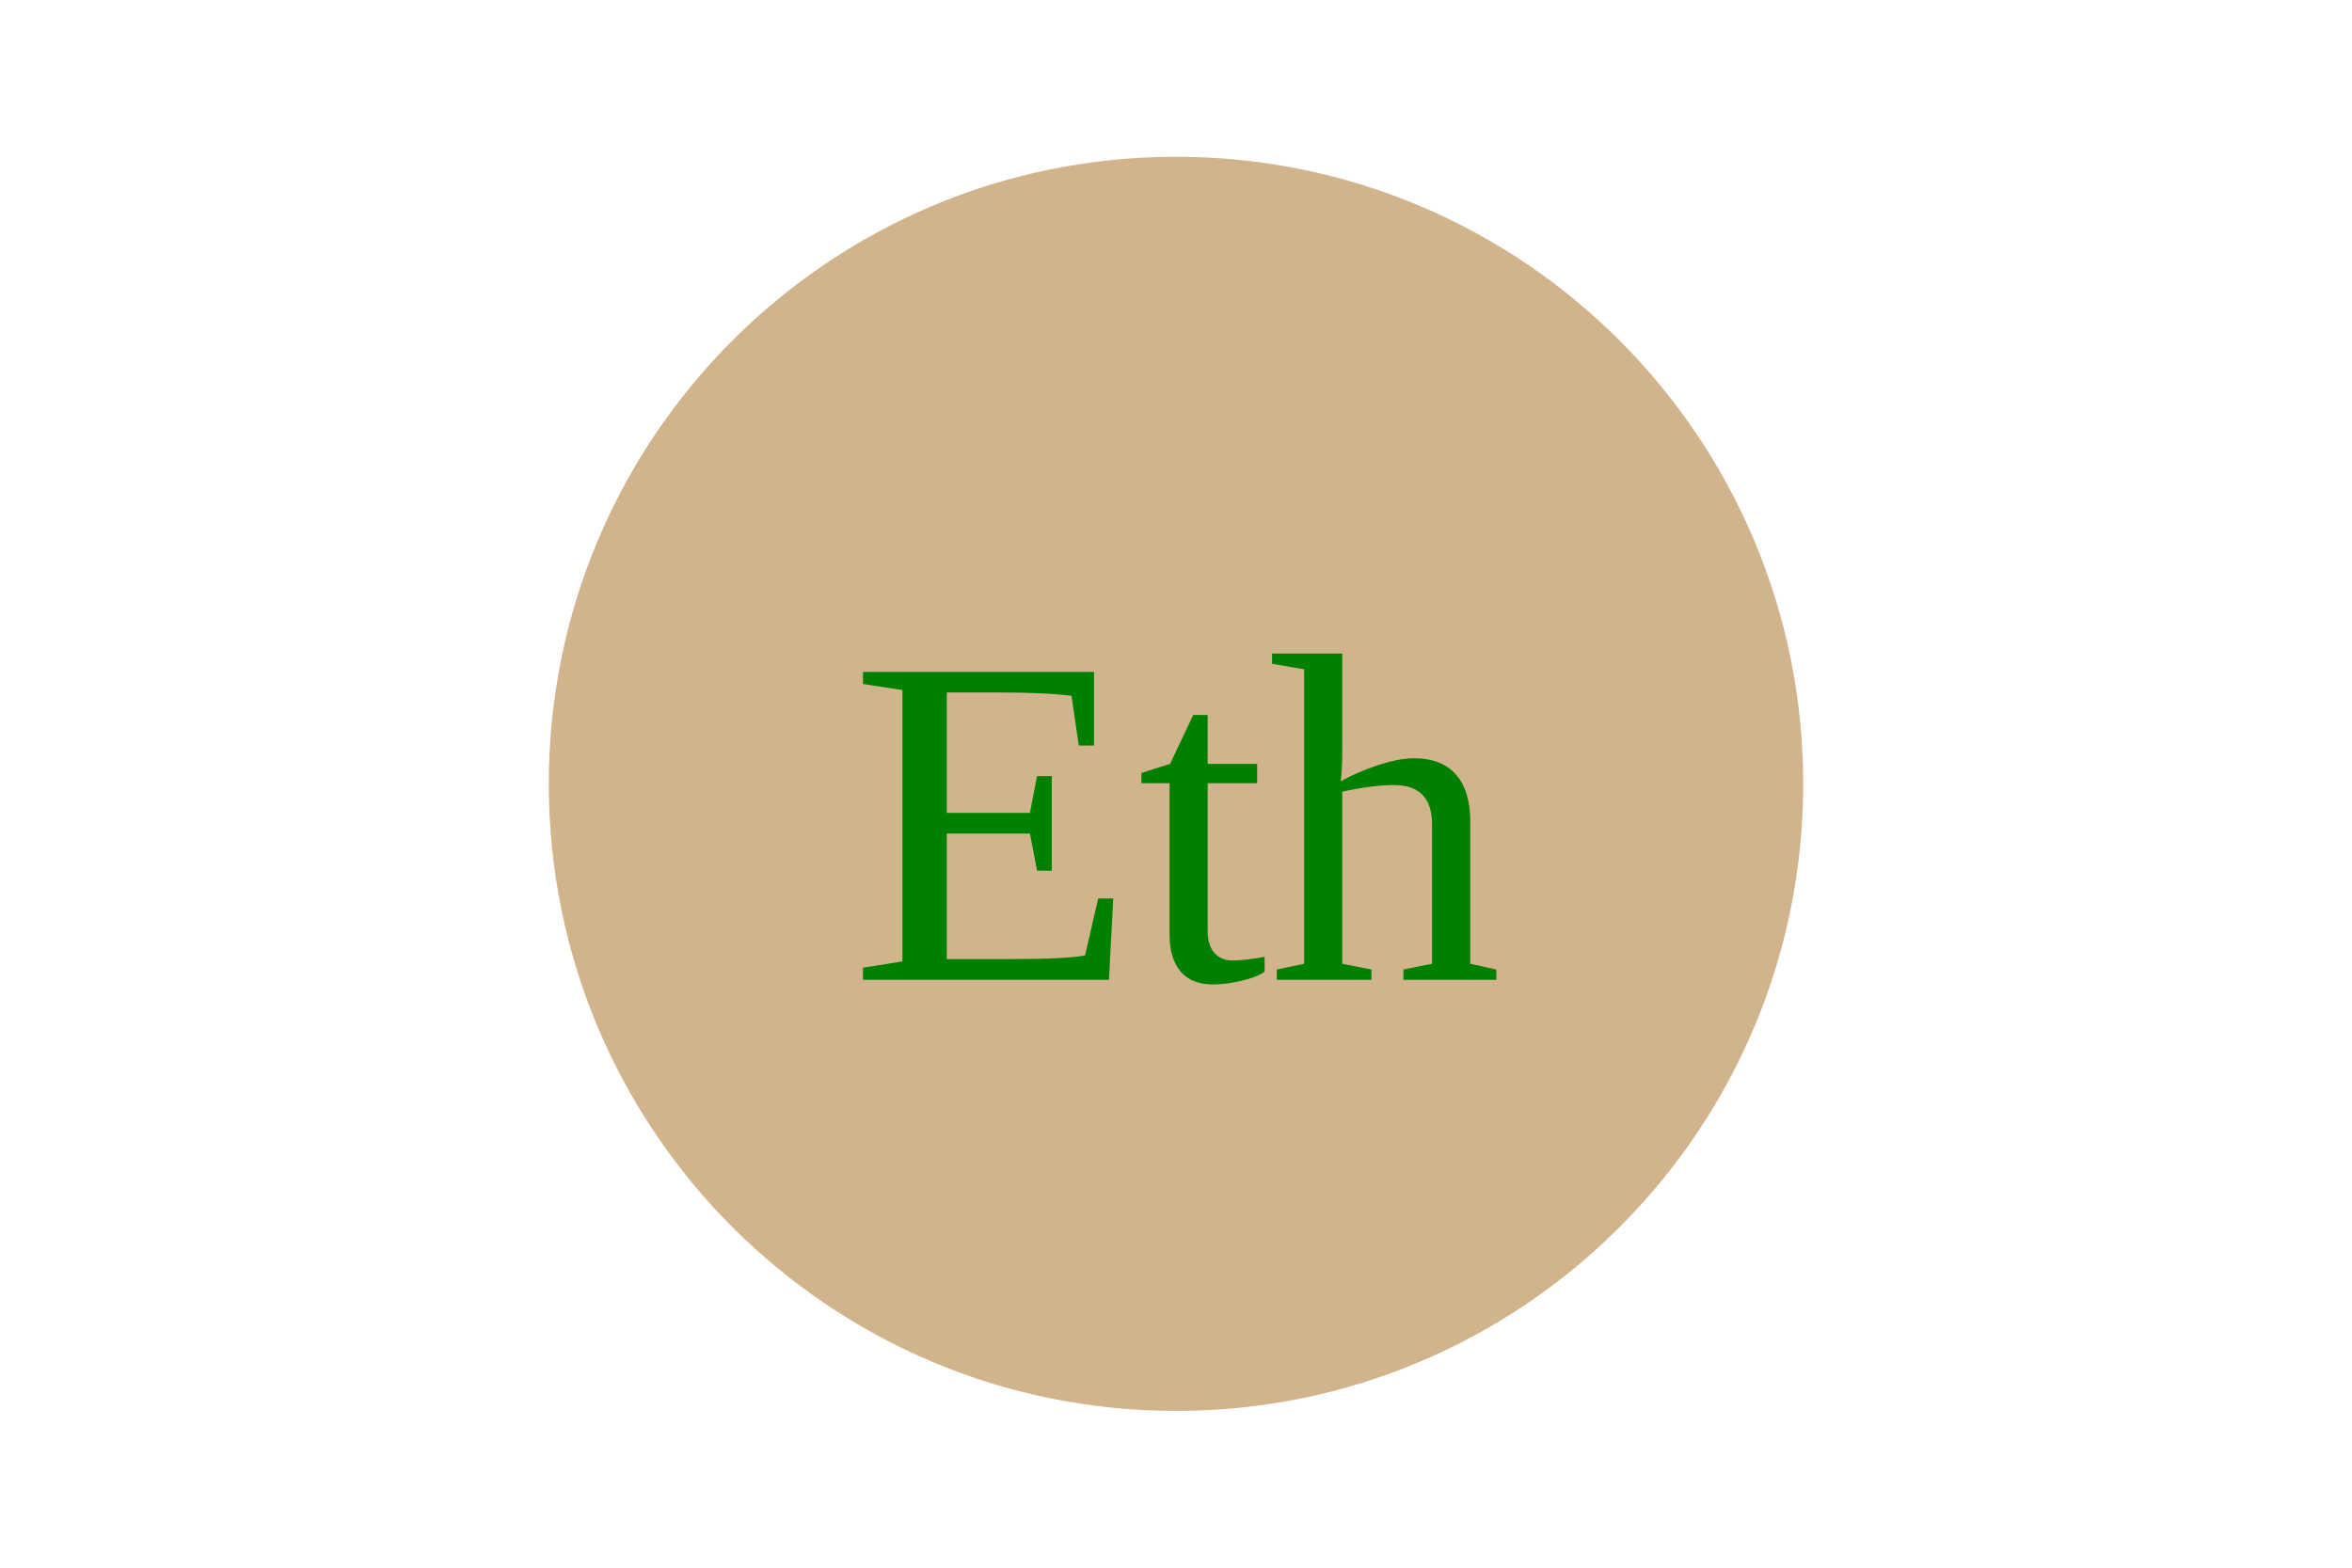
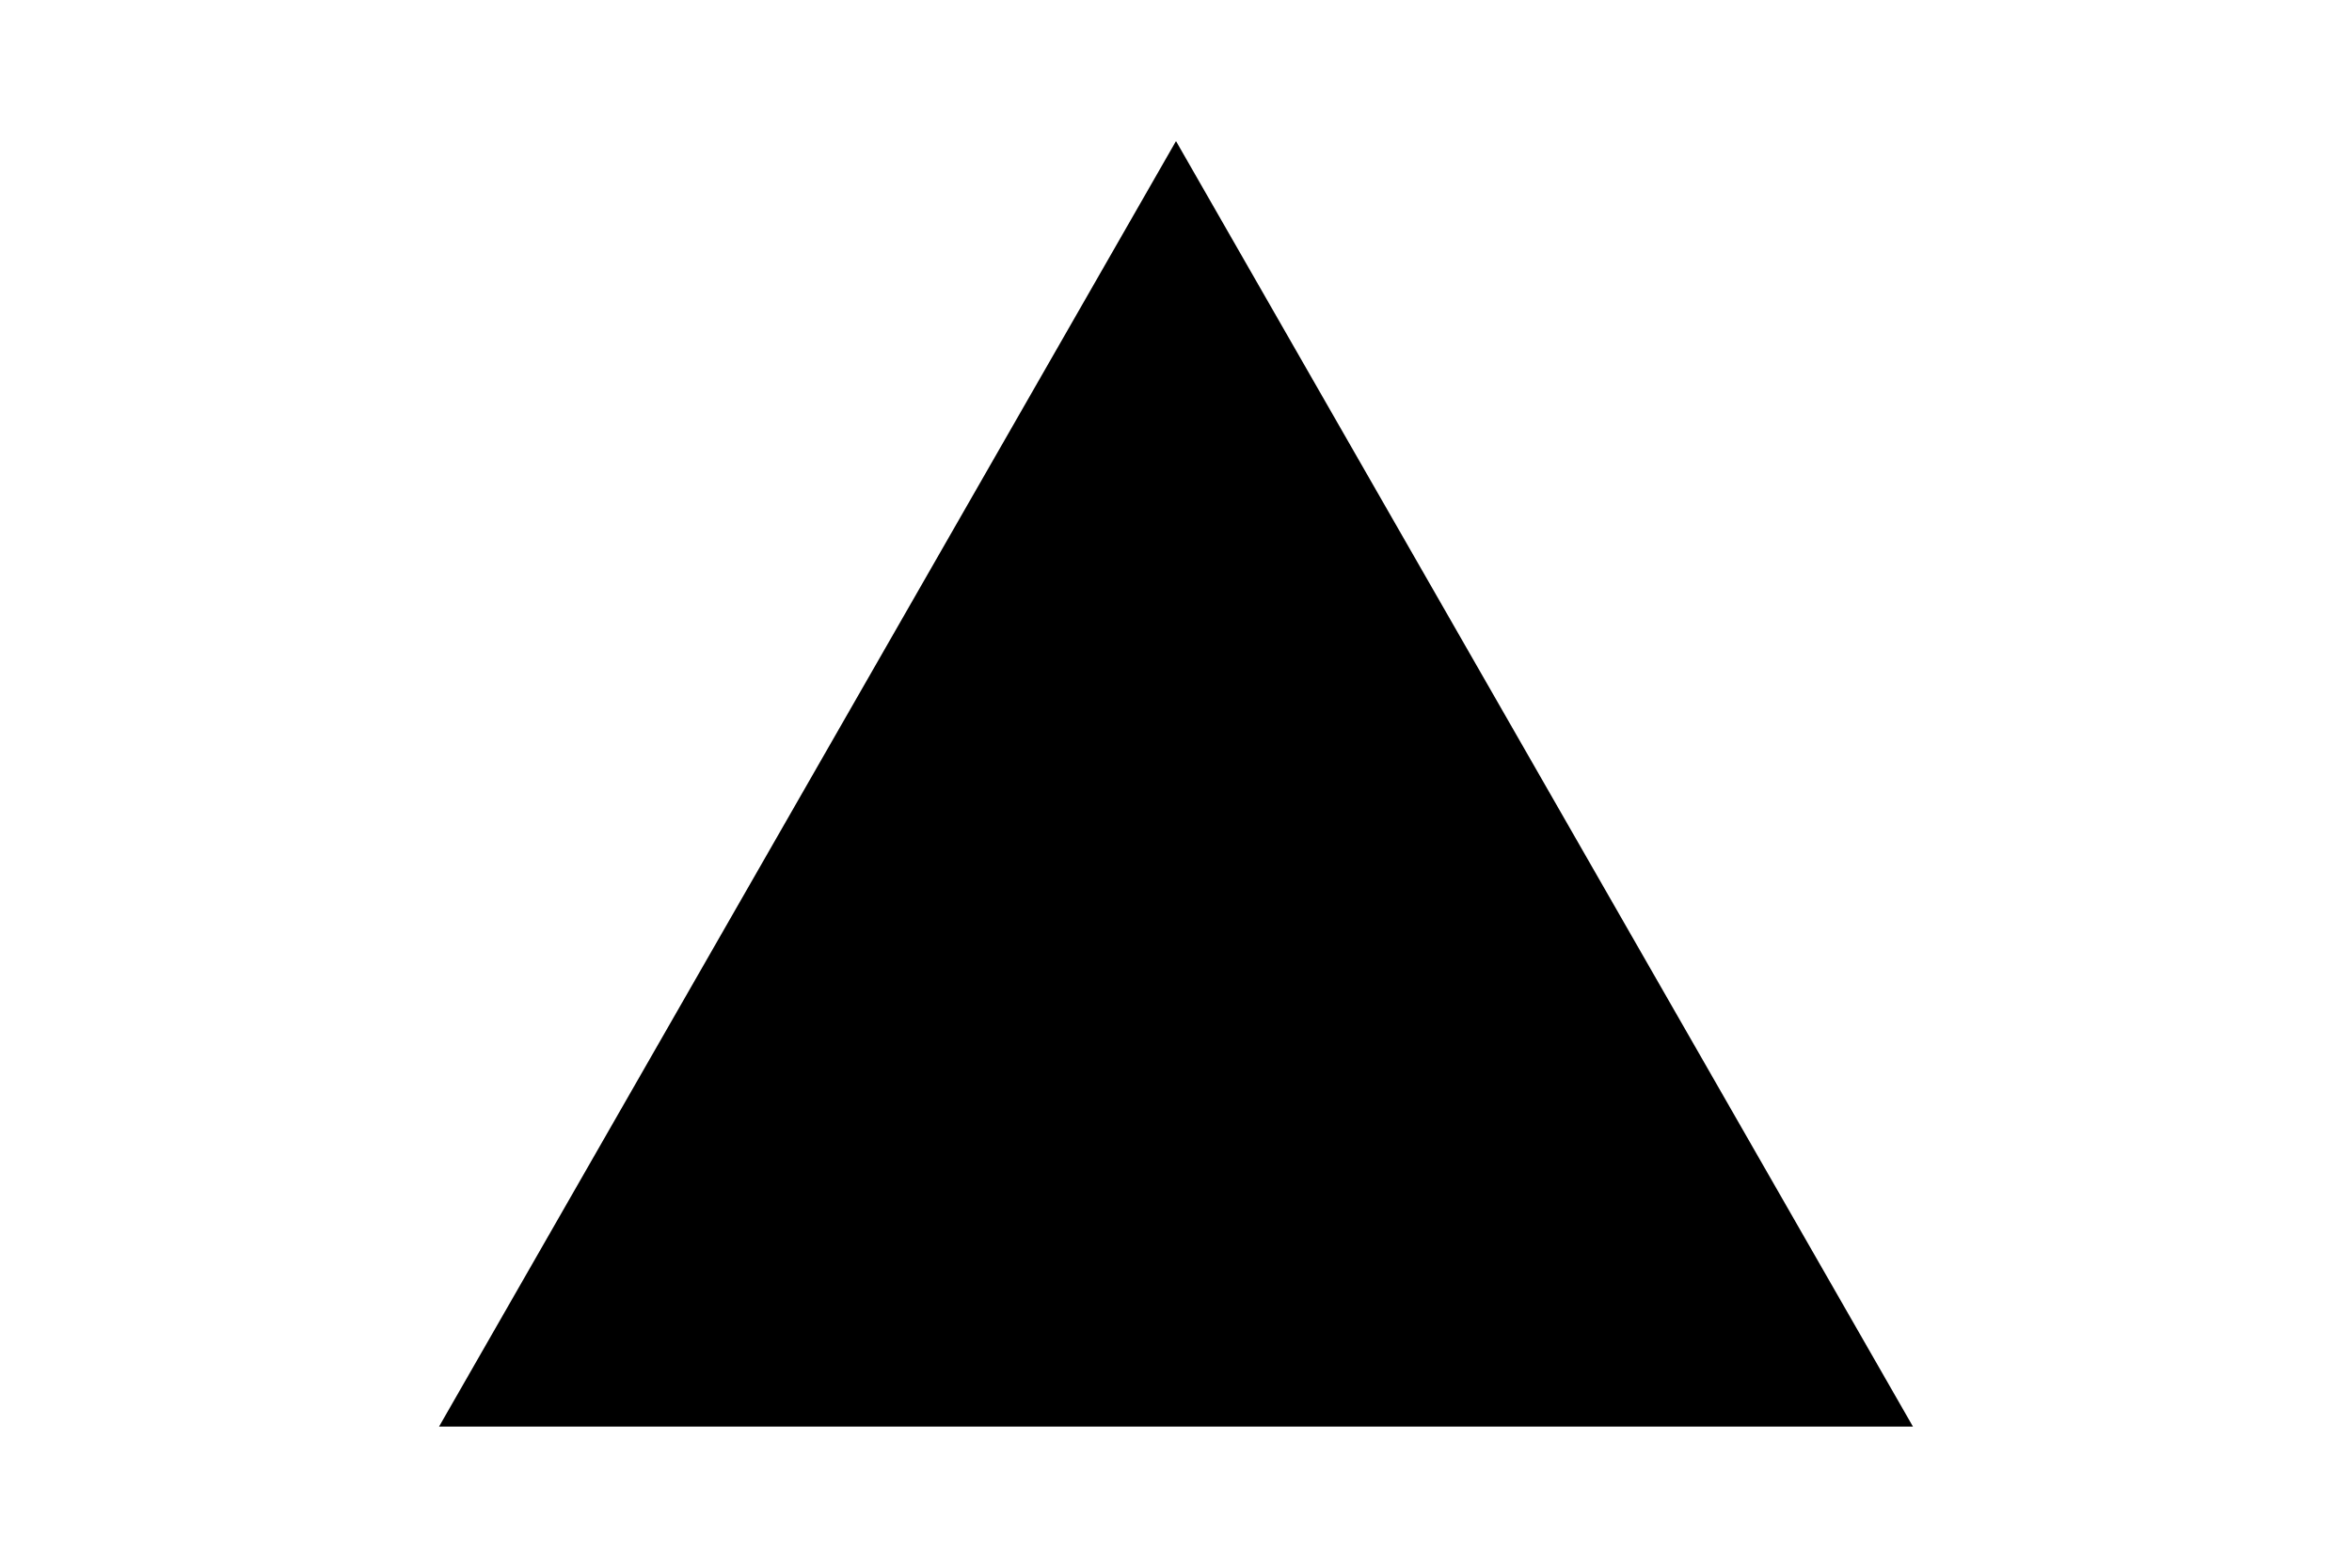
<svg xmlns="http://www.w3.org/2000/svg" version="1.1" width="300" height="200">
-   <circle cx="150" cy="100" r="80" fill="Tan" />
-   <text x="150" y="125" font-size="60" text-anchor="middle" fill="Green">Eth</text>
+   <polygon points="150, 18 244, 182 56, 182" fill="black" />
+   <text x="150" y="125" font-size="60" text-anchor="middle" fill="while">eth</text>
</svg>
